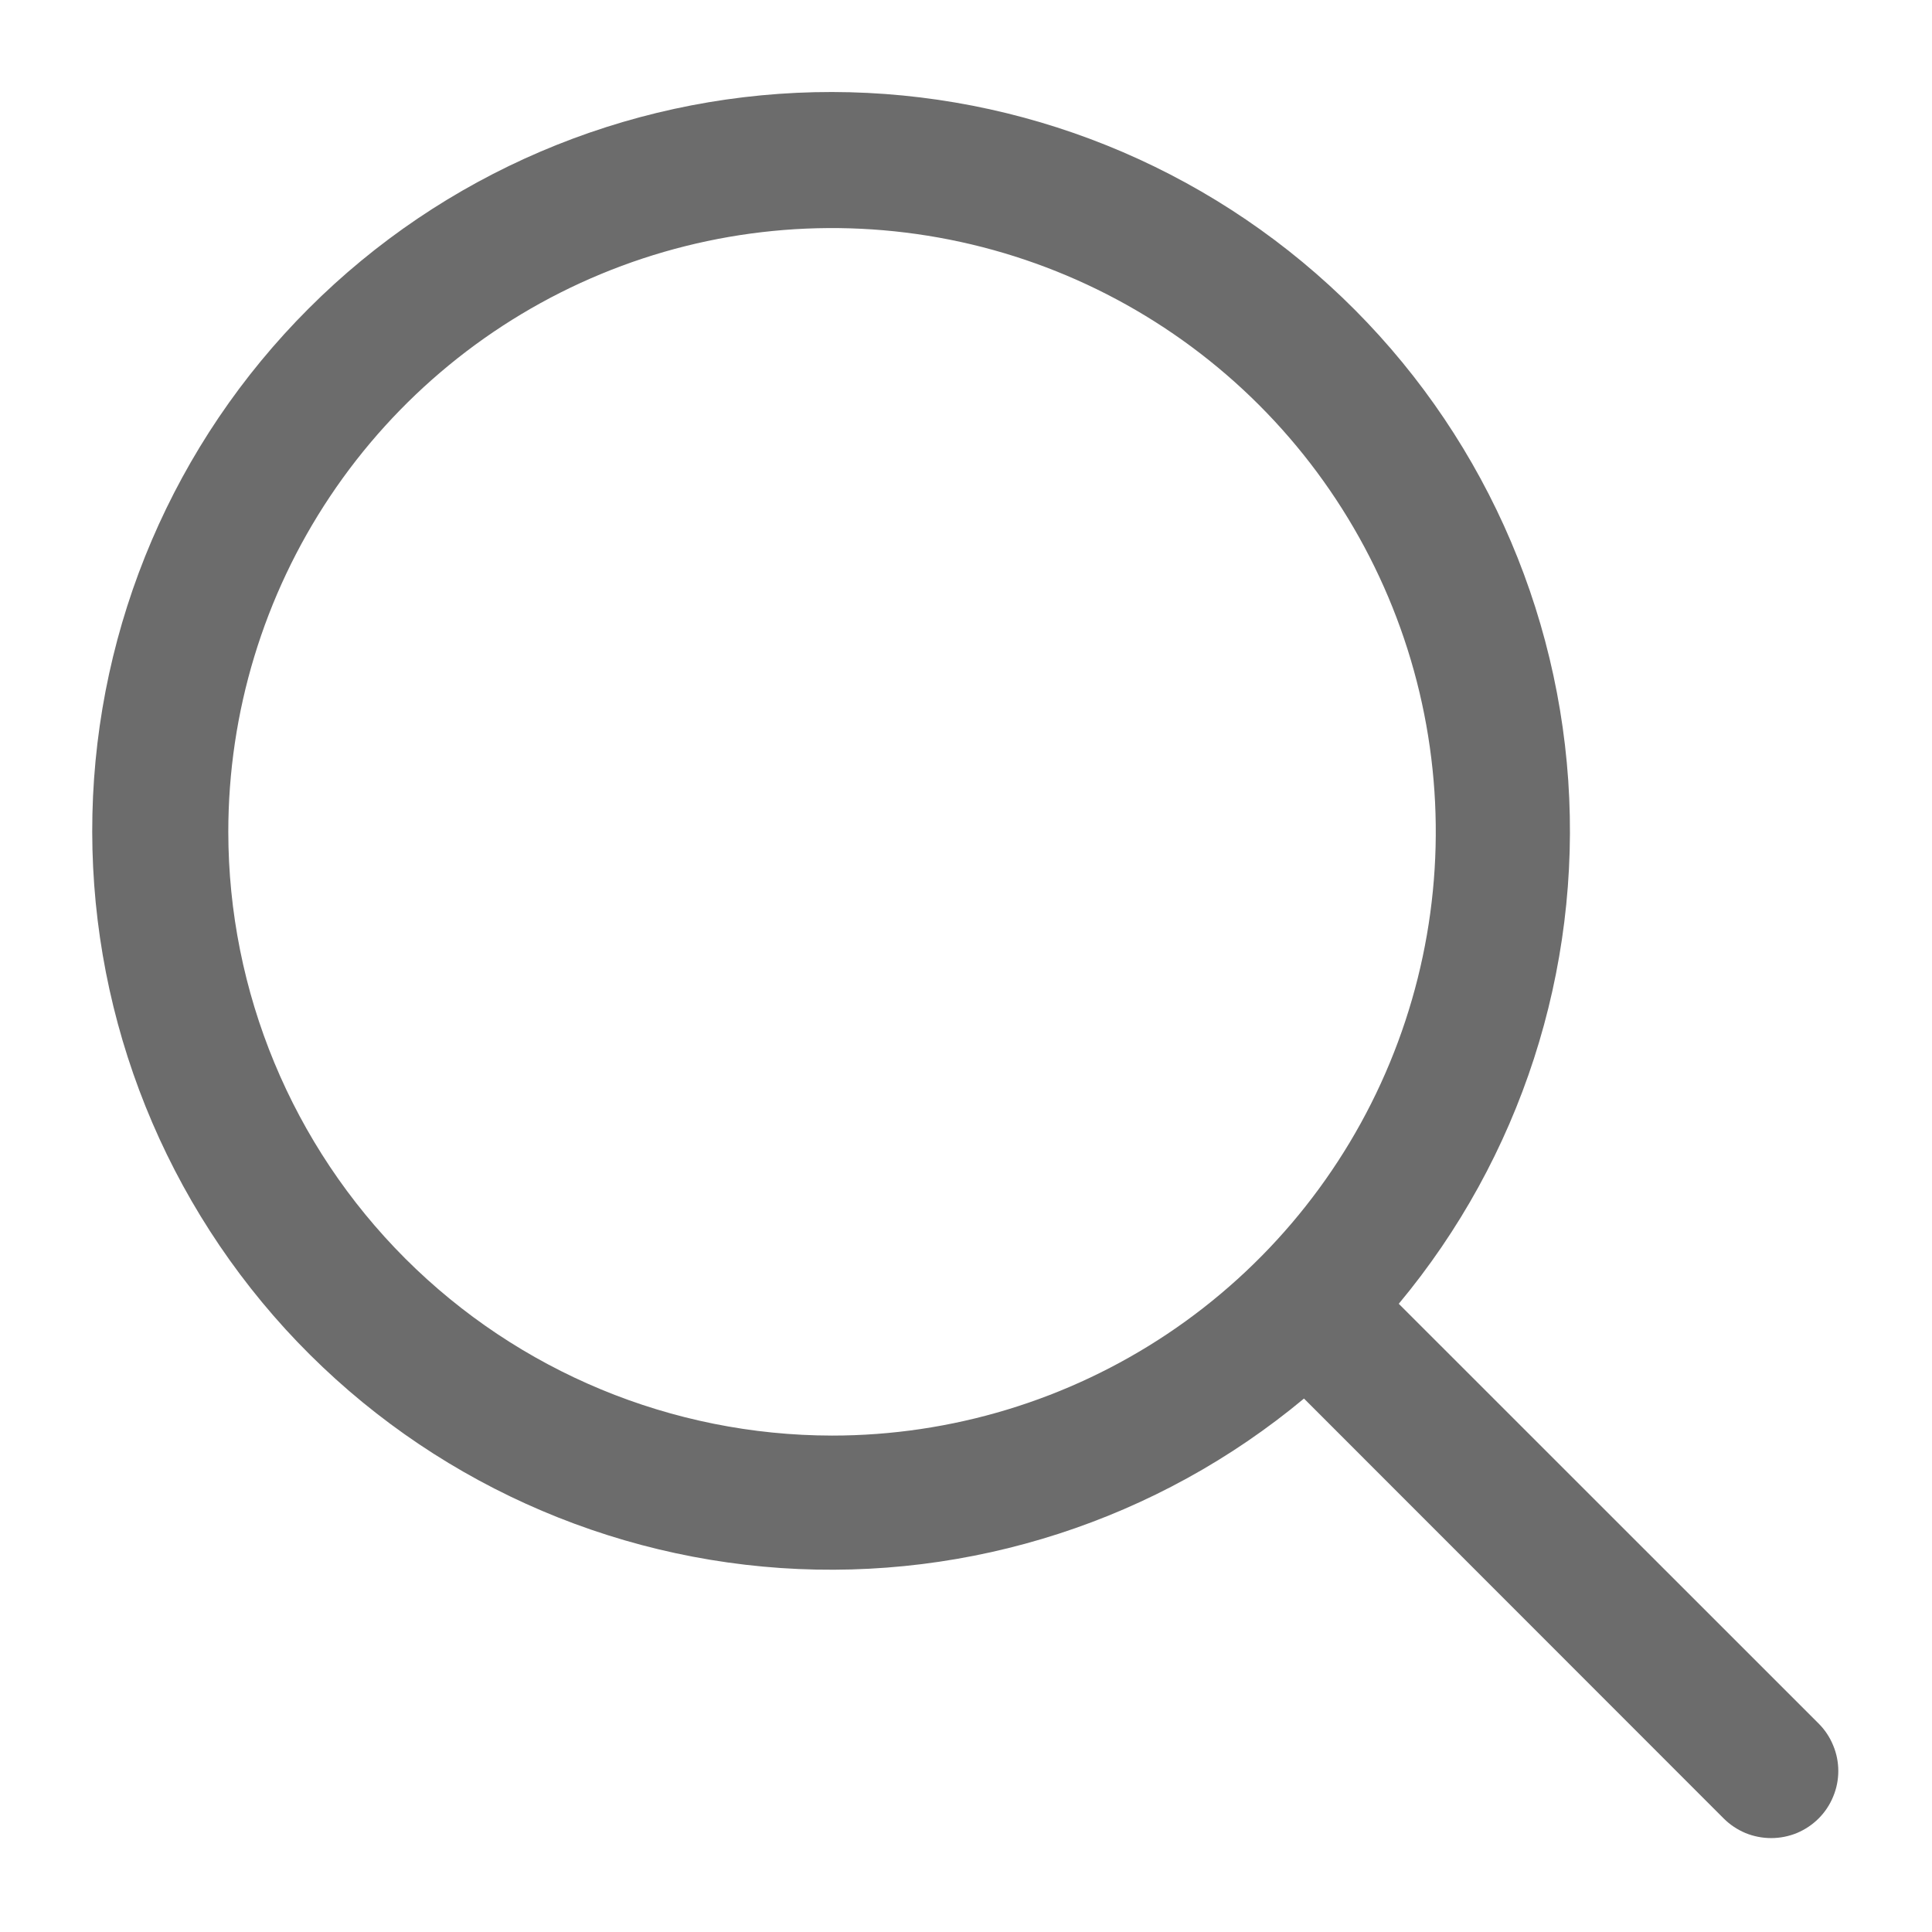
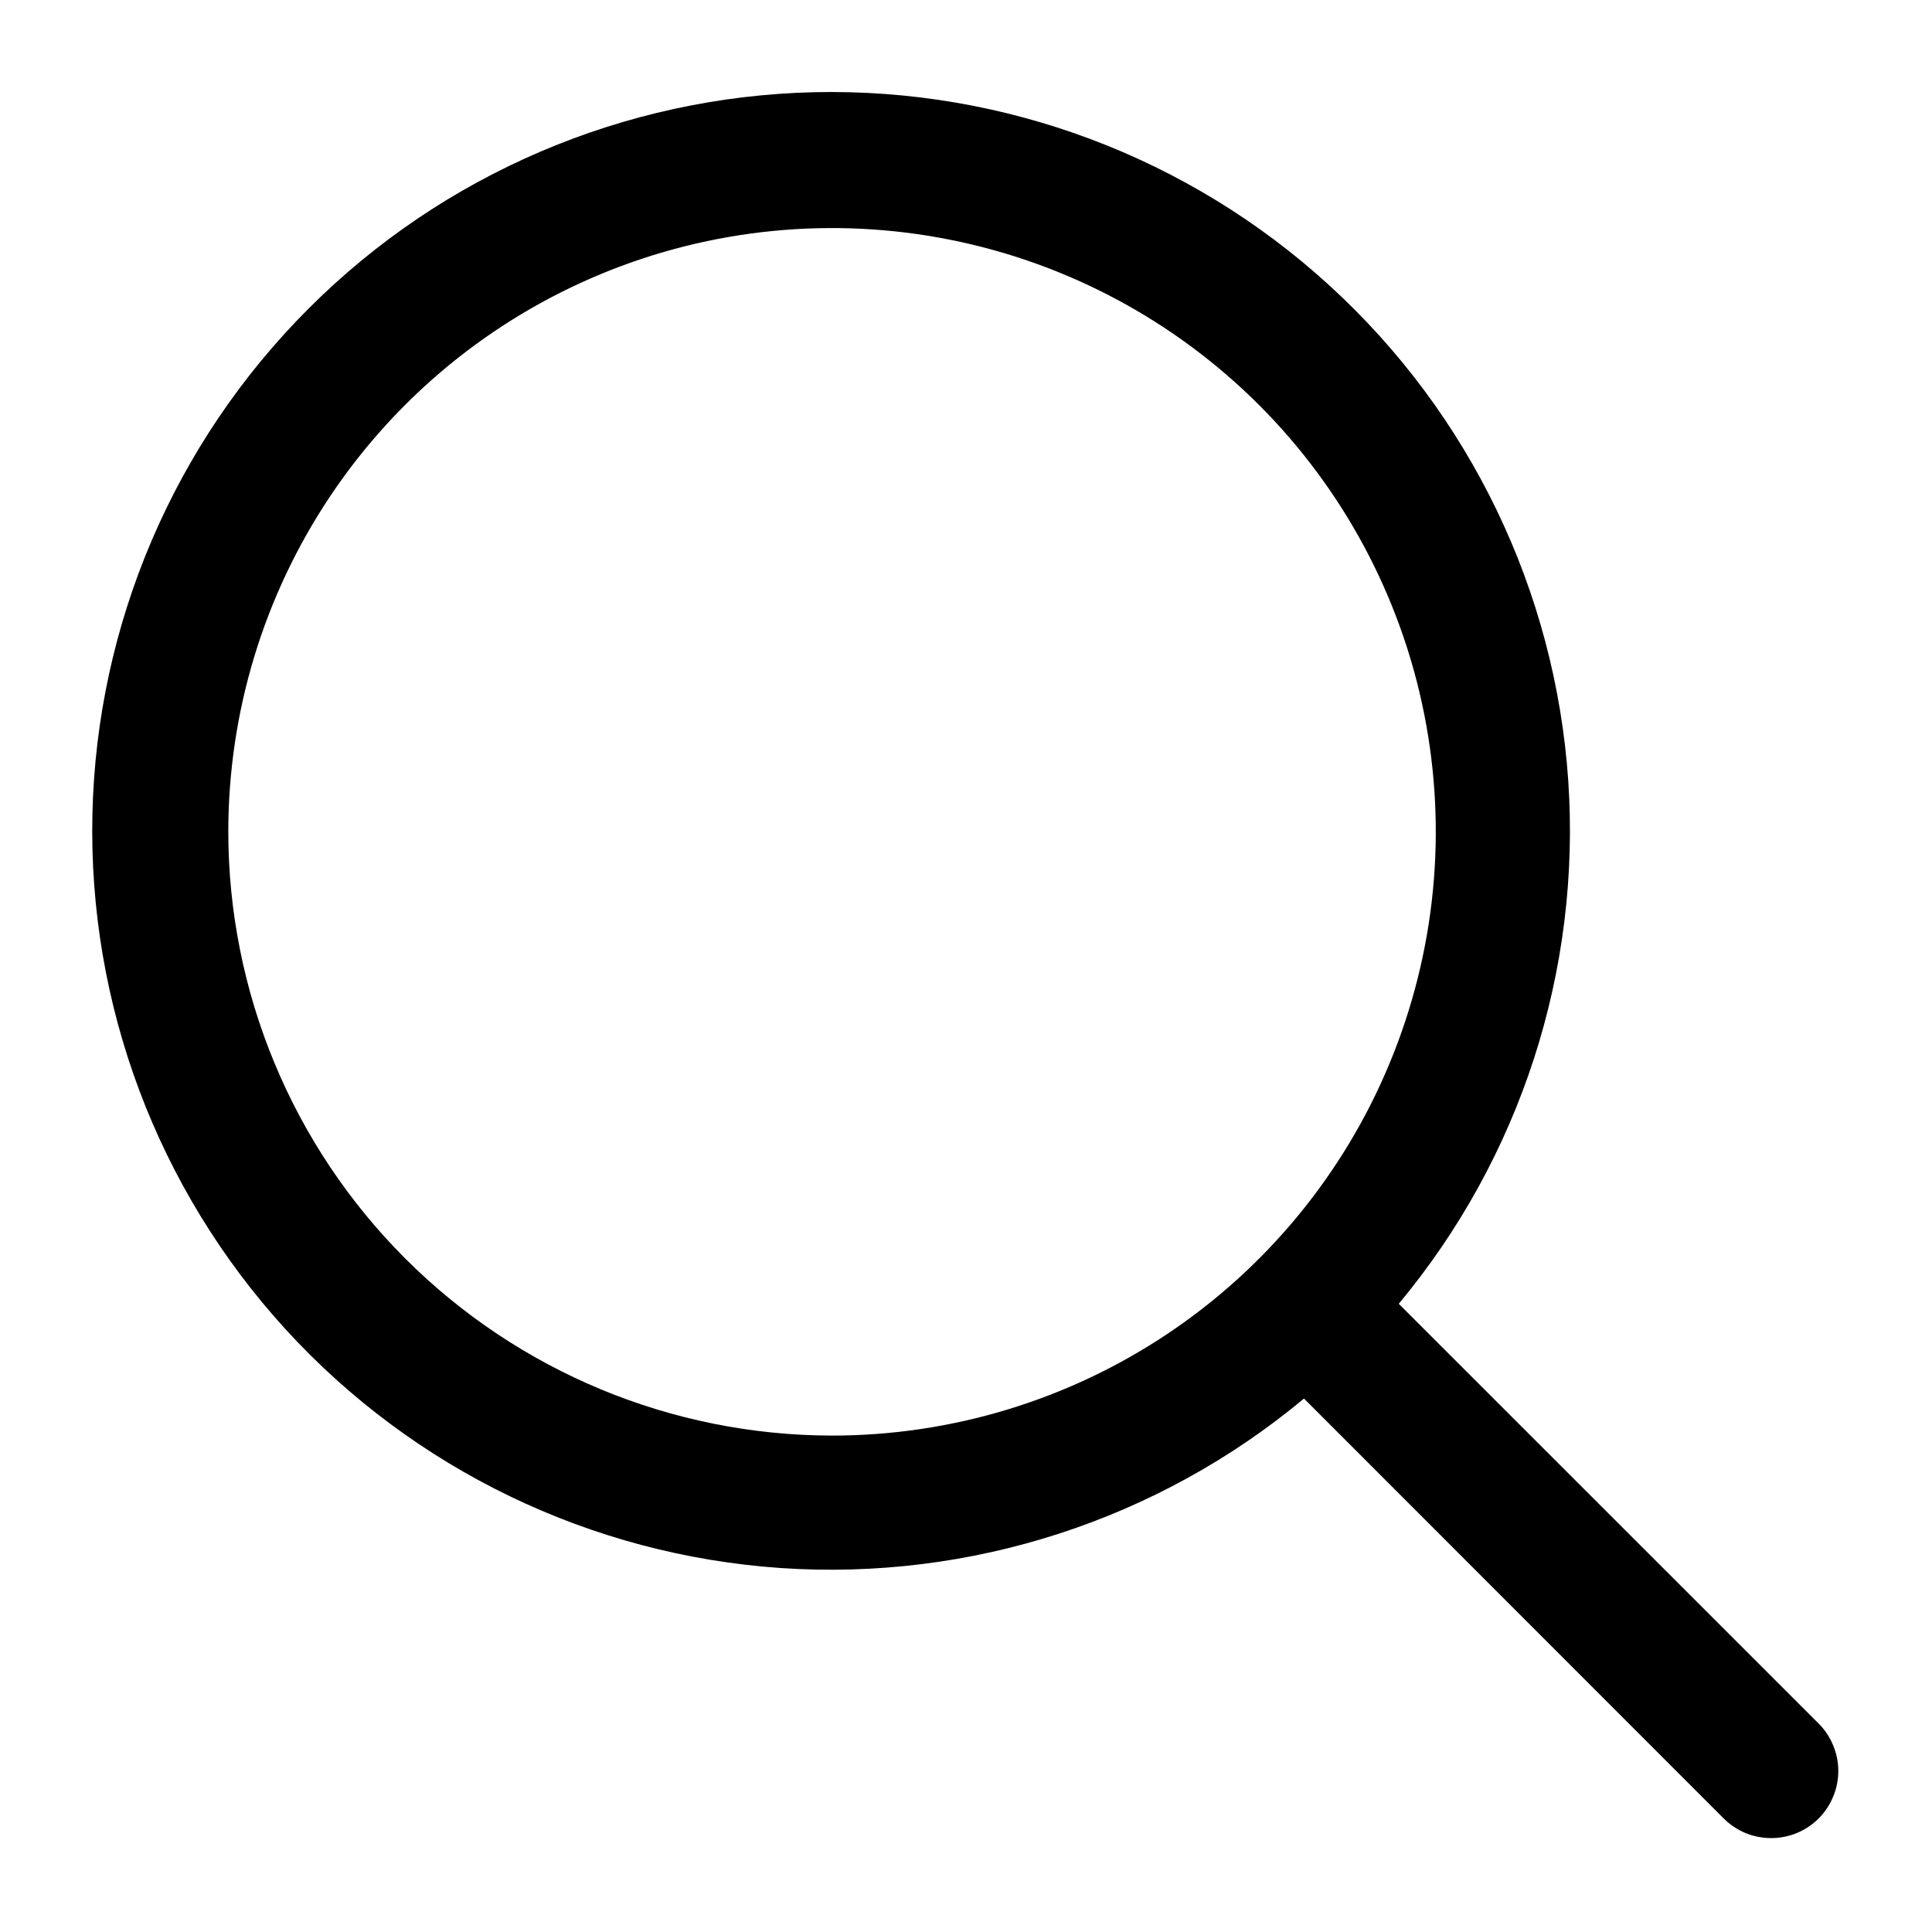
<svg xmlns="http://www.w3.org/2000/svg" width="18" height="18" viewBox="0 0 18 18" fill="none">
-   <path d="M16.944 16.058L13.032 12.147C14.166 10.786 14.731 9.04 14.611 7.272C14.49 5.505 13.693 3.852 12.384 2.658C11.076 1.463 9.358 0.819 7.587 0.859C5.816 0.9 4.128 1.621 2.876 2.874C1.623 4.126 0.901 5.814 0.861 7.585C0.821 9.356 1.465 11.074 2.659 12.383C3.854 13.691 5.507 14.488 7.274 14.609C9.041 14.729 10.787 14.164 12.149 13.03L16.059 16.942C16.117 17 16.186 17.046 16.262 17.078C16.338 17.109 16.419 17.125 16.502 17.125C16.584 17.125 16.665 17.109 16.741 17.078C16.817 17.046 16.886 17 16.944 16.942C17.002 16.884 17.048 16.815 17.079 16.739C17.111 16.663 17.127 16.582 17.127 16.5C17.127 16.418 17.111 16.337 17.079 16.261C17.048 16.185 17.002 16.116 16.944 16.058ZM2.127 7.75C2.127 6.637 2.457 5.55 3.075 4.625C3.693 3.7 4.571 2.979 5.599 2.553C6.627 2.127 7.758 2.016 8.849 2.233C9.94 2.45 10.942 2.986 11.729 3.772C12.516 4.559 13.052 5.561 13.269 6.653C13.486 7.744 13.374 8.875 12.948 9.903C12.523 10.93 11.802 11.809 10.877 12.427C9.952 13.045 8.864 13.375 7.752 13.375C6.26 13.373 4.831 12.78 3.776 11.726C2.721 10.671 2.128 9.241 2.127 7.75Z" fill="#6C6C6C" />
+   <path d="M16.944 16.058L13.032 12.147C14.166 10.786 14.731 9.04 14.611 7.272C14.49 5.505 13.693 3.852 12.384 2.658C11.076 1.463 9.358 0.819 7.587 0.859C5.816 0.9 4.128 1.621 2.876 2.874C1.623 4.126 0.901 5.814 0.861 7.585C0.821 9.356 1.465 11.074 2.659 12.383C3.854 13.691 5.507 14.488 7.274 14.609C9.041 14.729 10.787 14.164 12.149 13.03L16.059 16.942C16.117 17 16.186 17.046 16.262 17.078C16.338 17.109 16.419 17.125 16.502 17.125C16.584 17.125 16.665 17.109 16.741 17.078C16.817 17.046 16.886 17 16.944 16.942C17.002 16.884 17.048 16.815 17.079 16.739C17.111 16.663 17.127 16.582 17.127 16.5C17.127 16.418 17.111 16.337 17.079 16.261C17.048 16.185 17.002 16.116 16.944 16.058ZM2.127 7.75C2.127 6.637 2.457 5.55 3.075 4.625C3.693 3.7 4.571 2.979 5.599 2.553C6.627 2.127 7.758 2.016 8.849 2.233C9.94 2.45 10.942 2.986 11.729 3.772C12.516 4.559 13.052 5.561 13.269 6.653C13.486 7.744 13.374 8.875 12.948 9.903C12.523 10.93 11.802 11.809 10.877 12.427C9.952 13.045 8.864 13.375 7.752 13.375C6.26 13.373 4.831 12.78 3.776 11.726C2.721 10.671 2.128 9.241 2.127 7.75Z" fill="currentColor" />
</svg>
